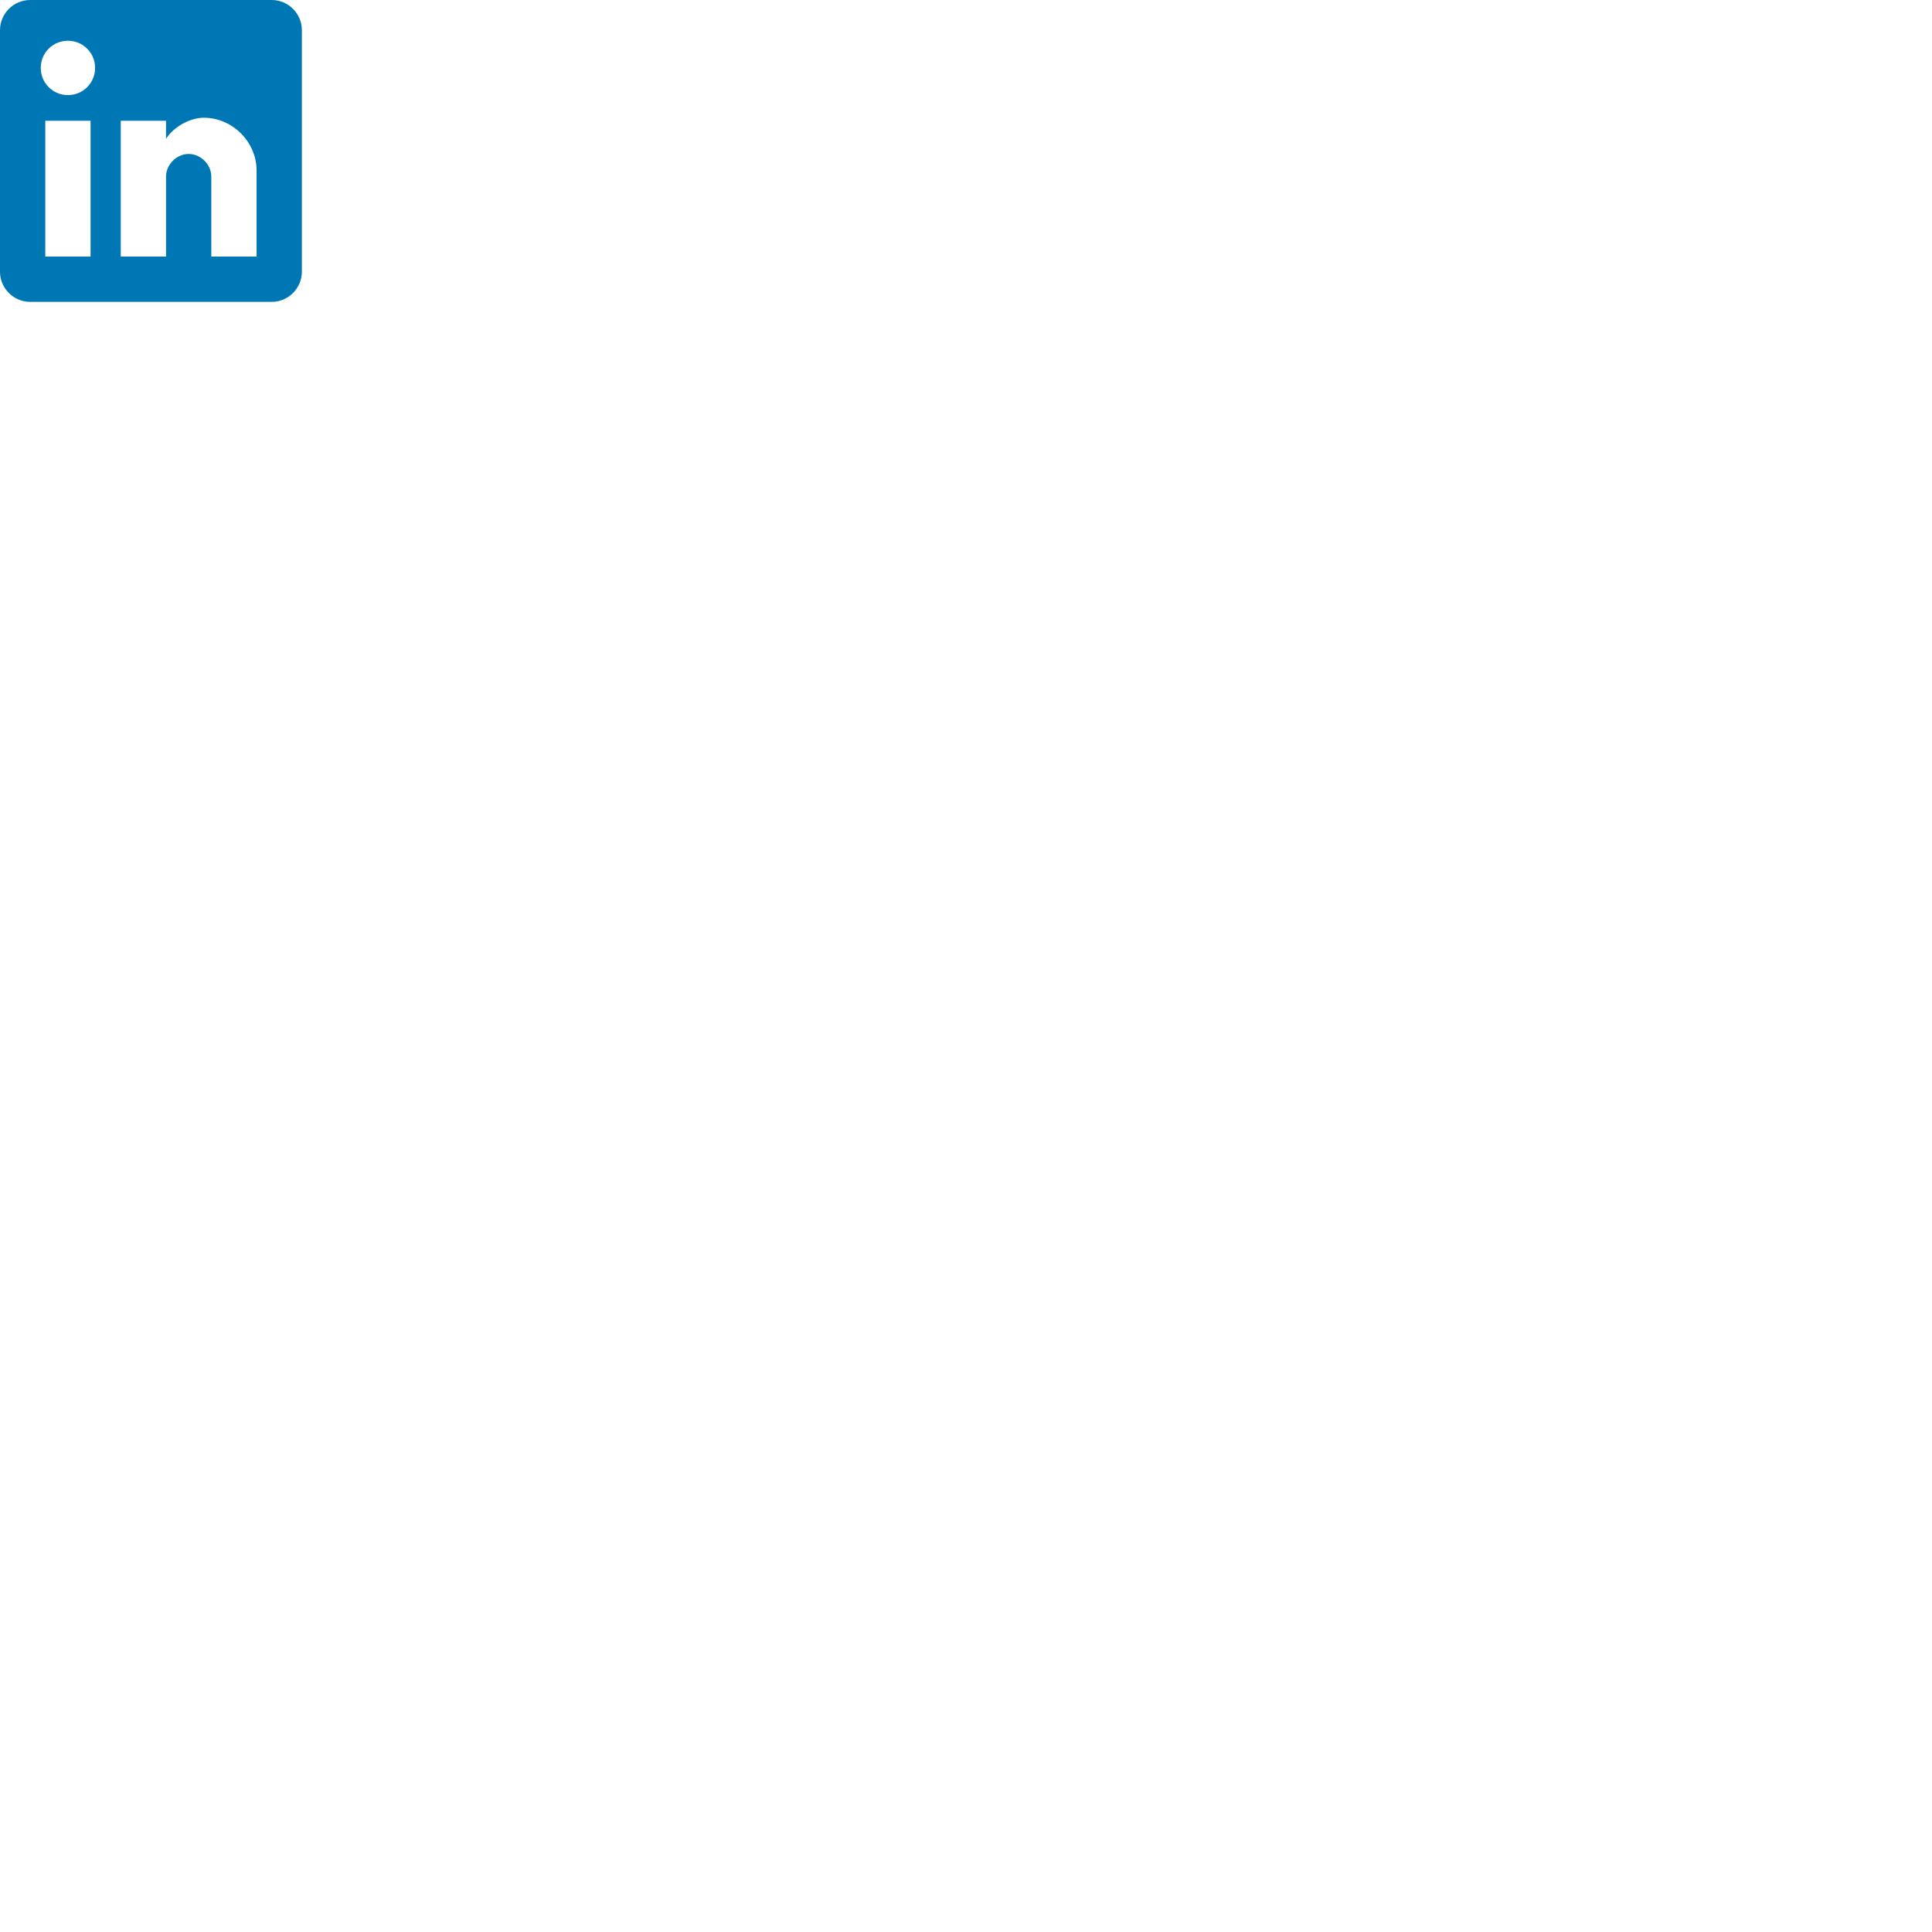
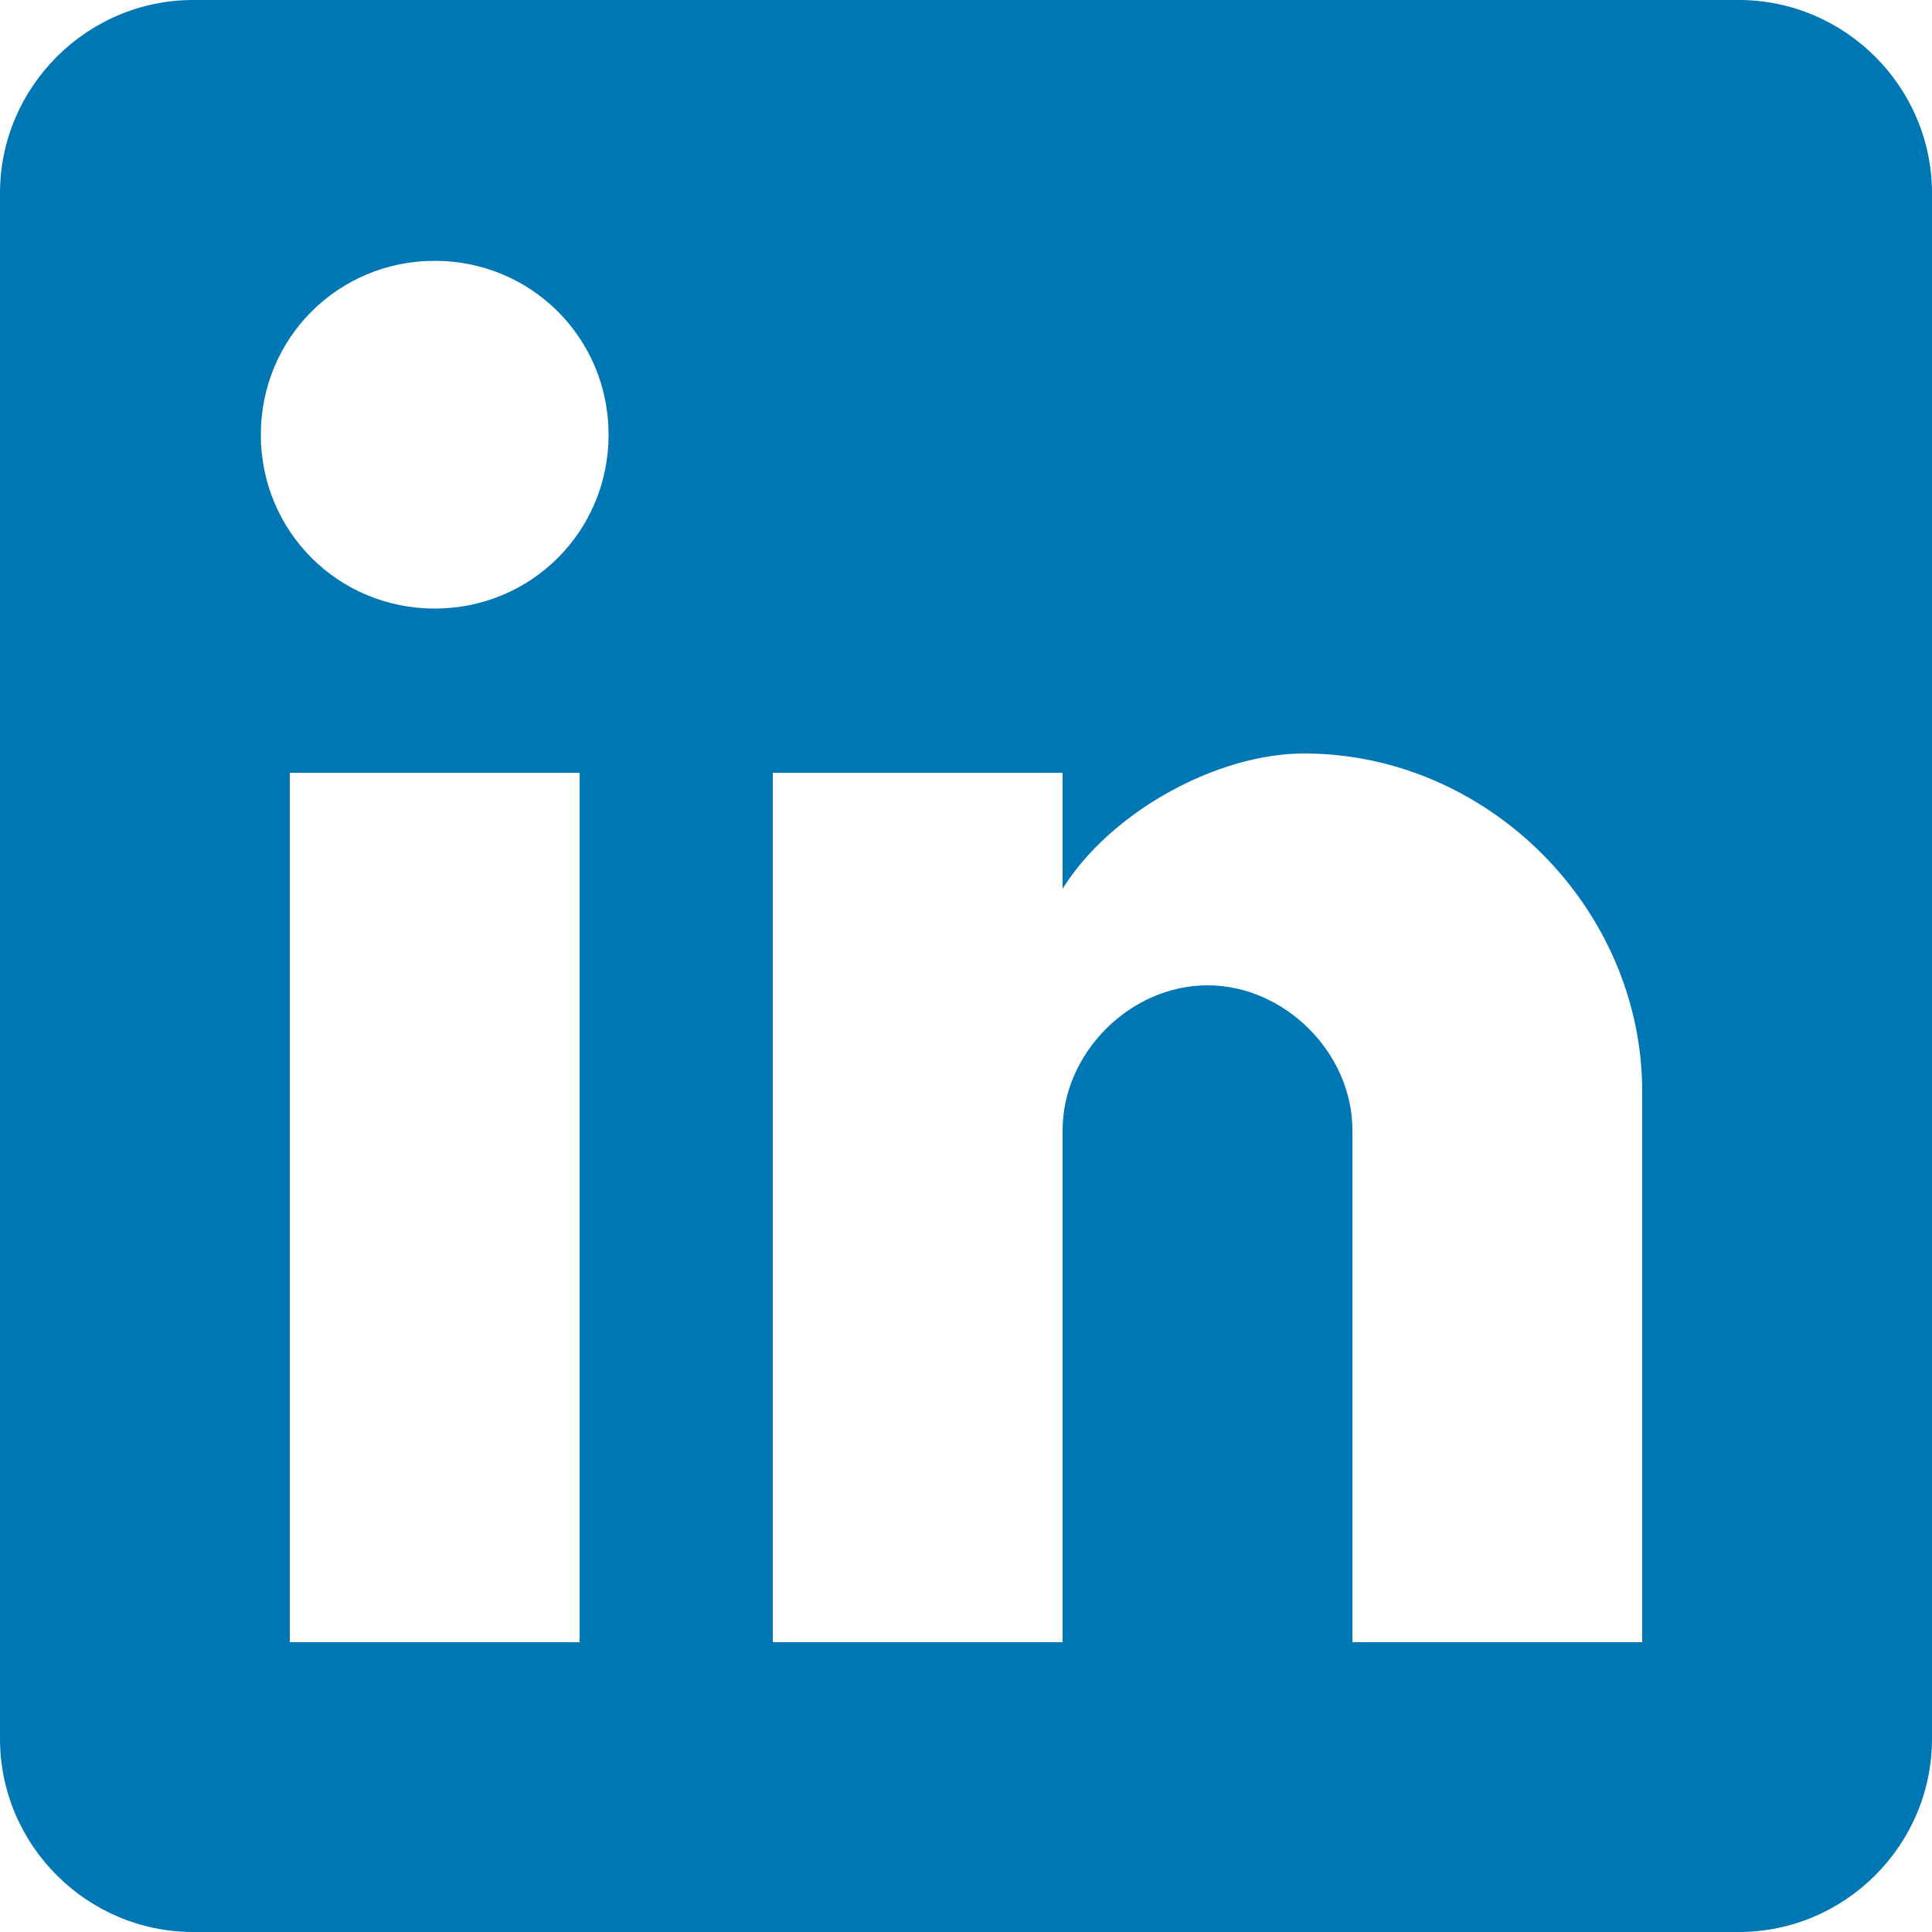
- <svg xmlns="http://www.w3.org/2000/svg" width="128px" height="128px" viewBox="0 0 128 128" version="1.1">
+ <svg xmlns="http://www.w3.org/2000/svg" width="128px" height="128px" viewBox="0 0 20 20" version="1.1">
  <defs />
  <g id="Style" stroke="none" stroke-width="1" fill="none" fill-rule="evenodd">
    <g id="Icons-:-Social" transform="translate(-394, -545)" fill="#0077b5">
      <g id="post-linkedin" transform="translate(394, 545)">
        <path d="M18,0 L2,0 C0.9,0 0,0.9 0,2 L0,18 C0,19.1 0.9,20 2,20 L18,20 C19.1,20 20,19.1 20,18 L20,2 C20,0.9 19.1,0 18,0 L18,0 Z M6,17 L3,17 L3,8 L6,8 L6,17 L6,17 Z M4.5,6.3 C3.5,6.3 2.7,5.5 2.7,4.5 C2.7,3.5 3.5,2.7 4.5,2.7 C5.5,2.7 6.3,3.5 6.3,4.5 C6.3,5.5 5.5,6.3 4.5,6.3 L4.5,6.3 Z M17,17 L14,17 L14,11.7 C14,10.9 13.3,10.2 12.5,10.2 C11.7,10.2 11,10.9 11,11.7 L11,17 L8,17 L8,8 L11,8 L11,9.2 C11.5,8.4 12.6,7.8 13.5,7.8 C15.4,7.8 17,9.4 17,11.3 L17,17 L17,17 Z" id="linkedin-icon" />
      </g>
    </g>
  </g>
</svg>
